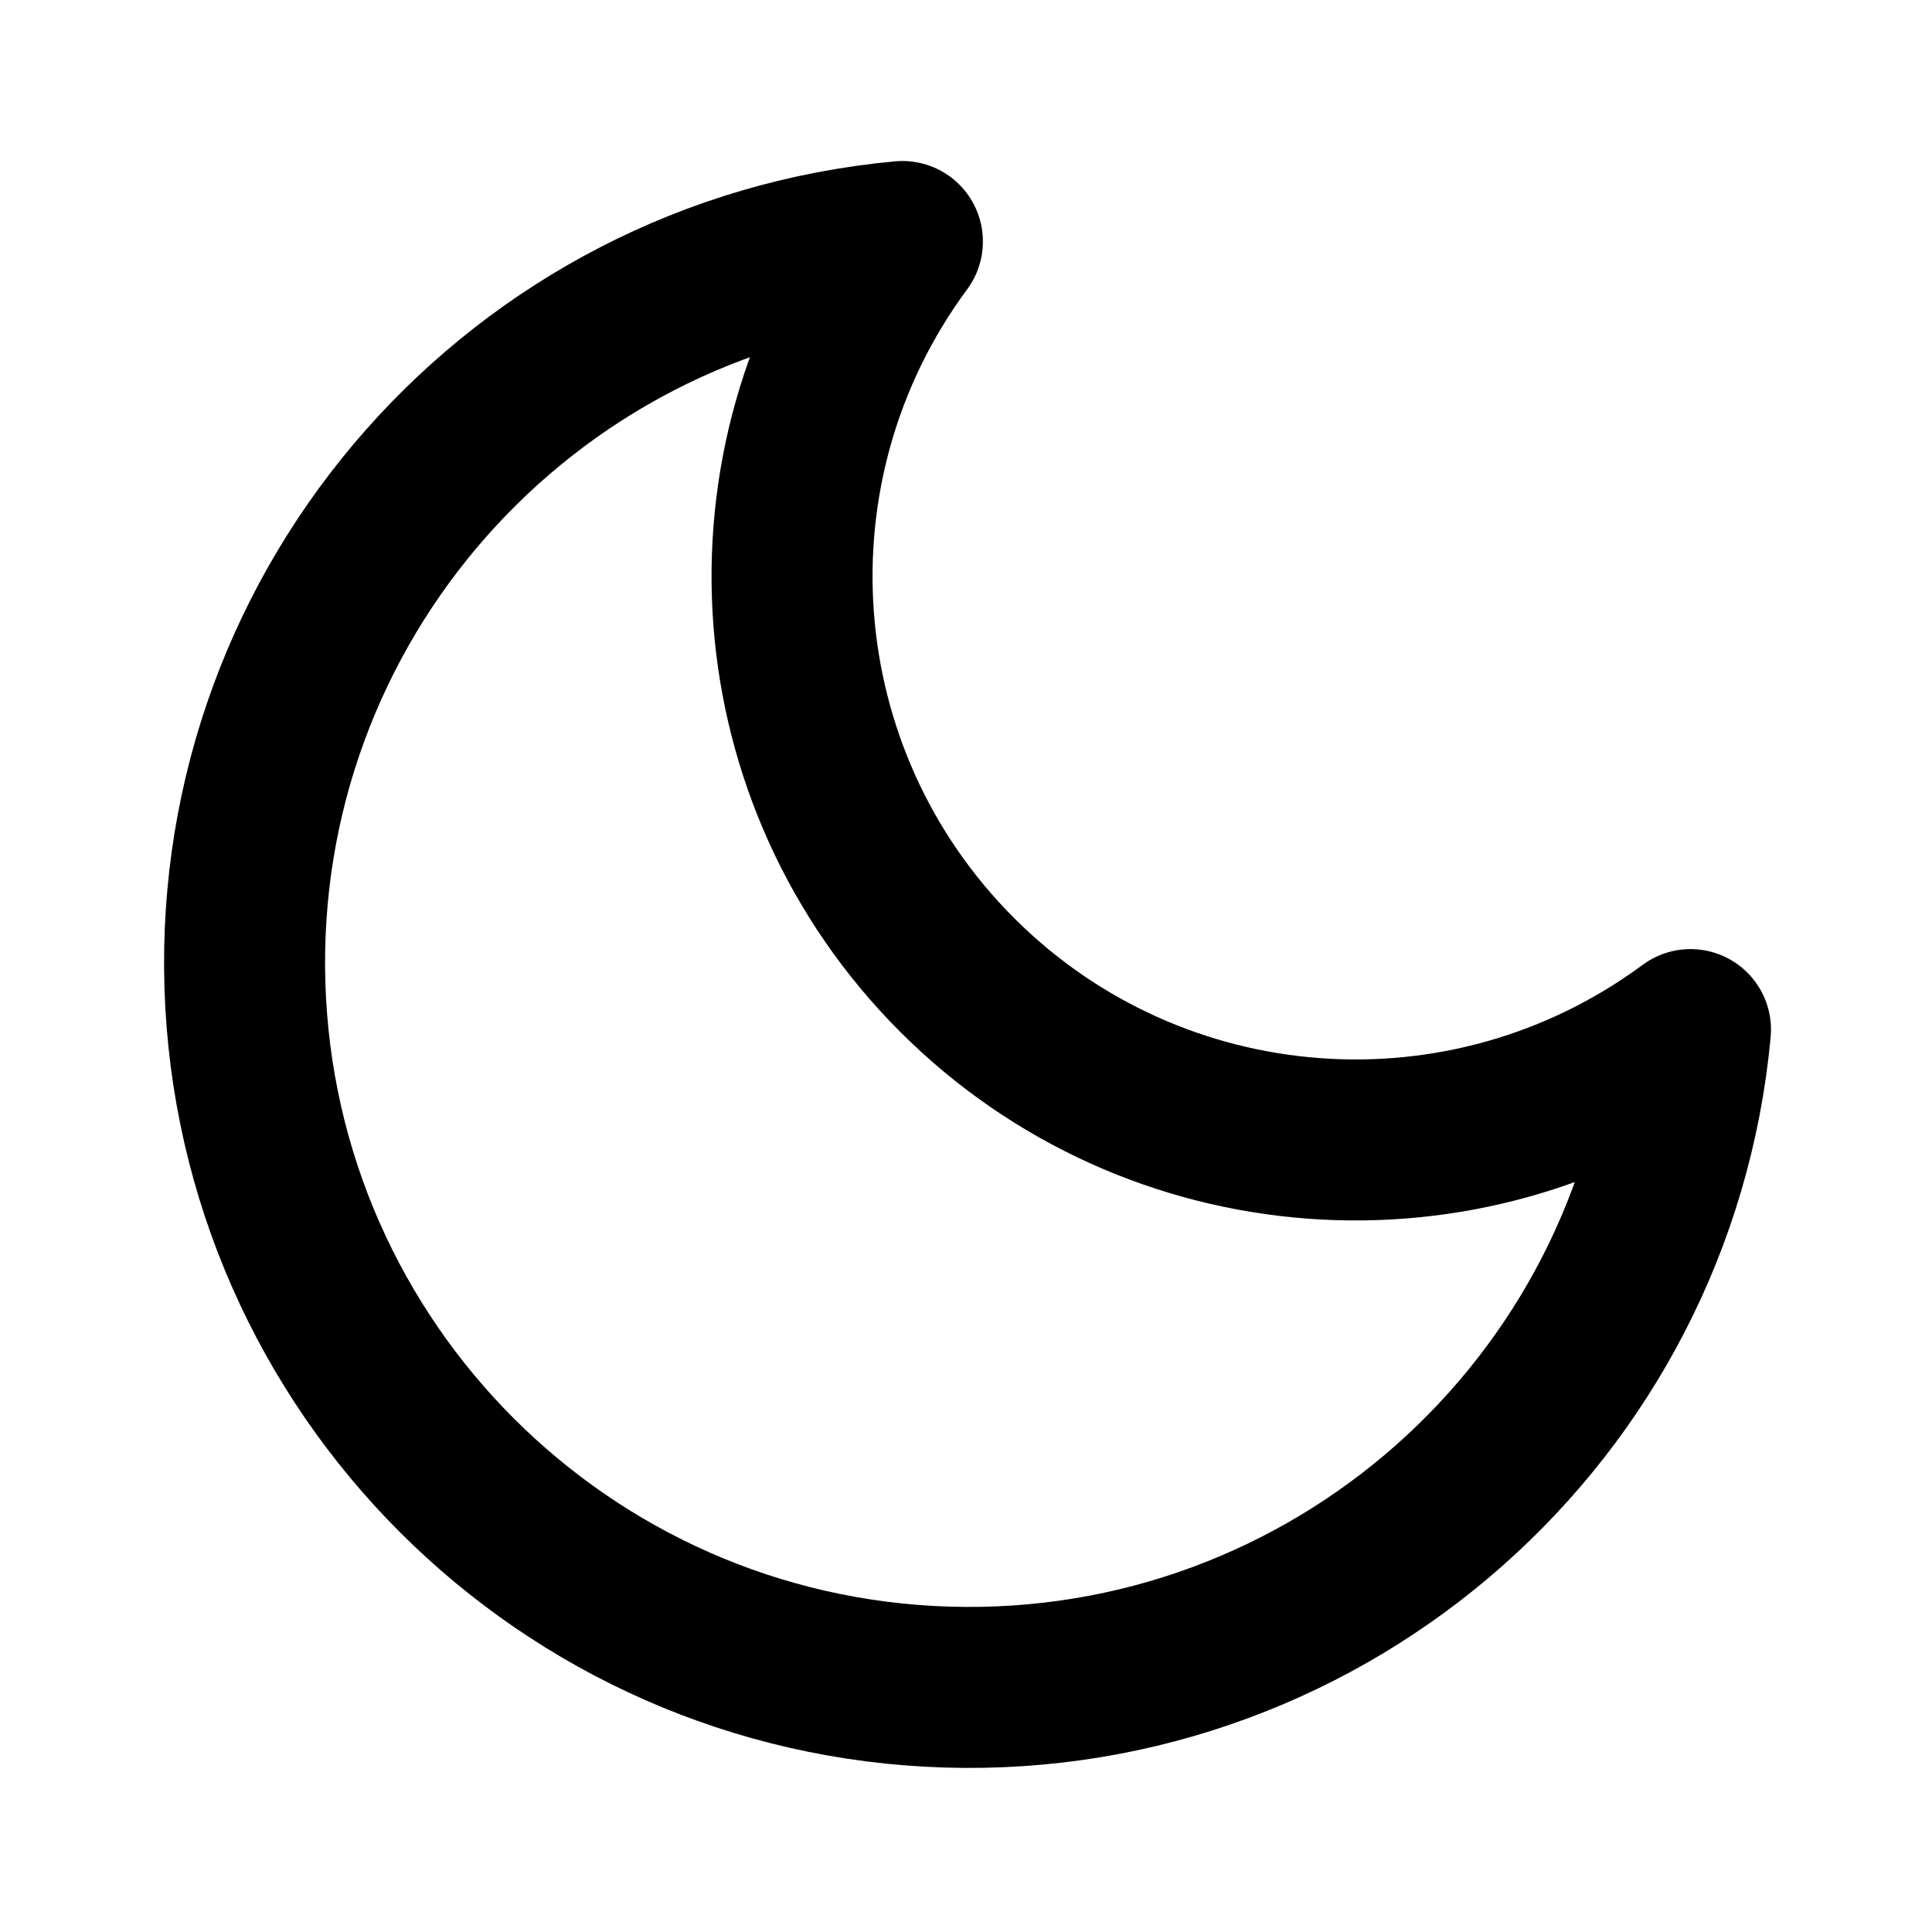
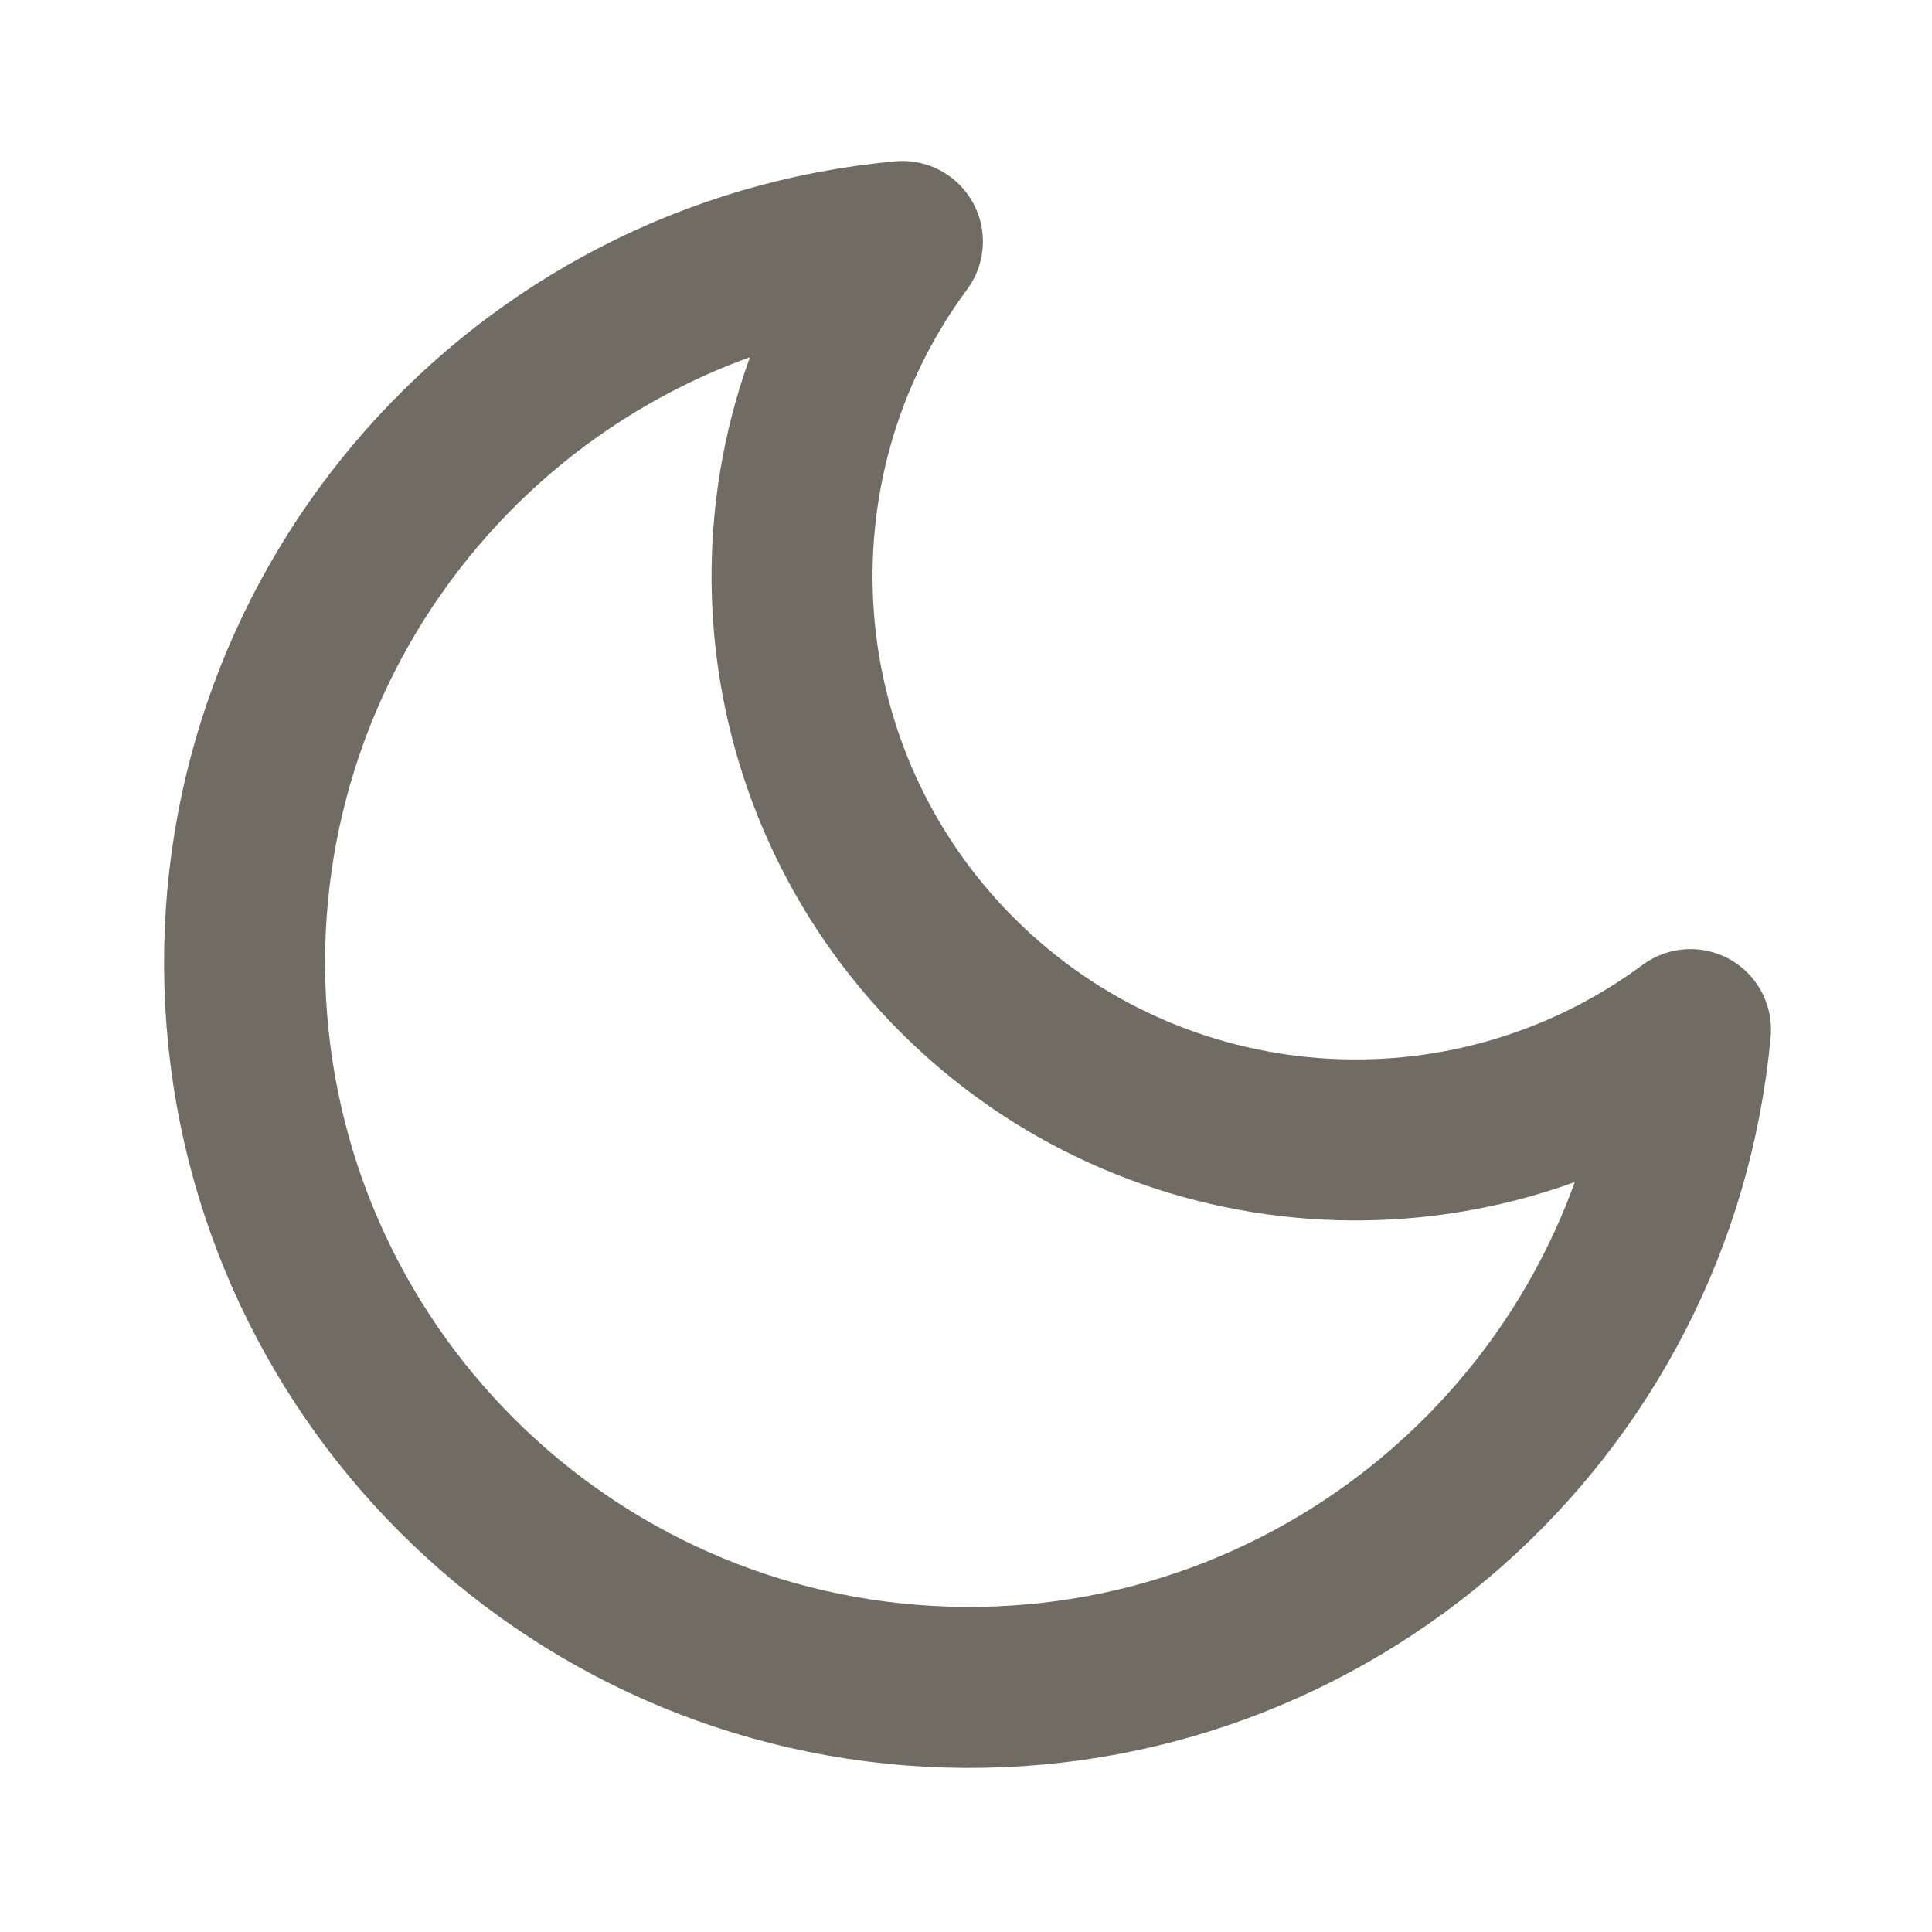
- <svg xmlns="http://www.w3.org/2000/svg" stroke="currentColor" fill="none" stroke-width="2" viewBox="0 0 24 24" stroke-linecap="round" stroke-linejoin="round" class="card-icon swap-on" height="24" width="24">
+ <svg xmlns="http://www.w3.org/2000/svg" stroke="#706b63" fill="none" stroke-width="2" viewBox="0 0 24 24" stroke-linecap="round" stroke-linejoin="round" class="card-icon swap-on" height="24" width="24">
  <path d="M21 12.79A9 9 0 1 1 11.21 3 7 7 0 0 0 21 12.79z" />
</svg>
